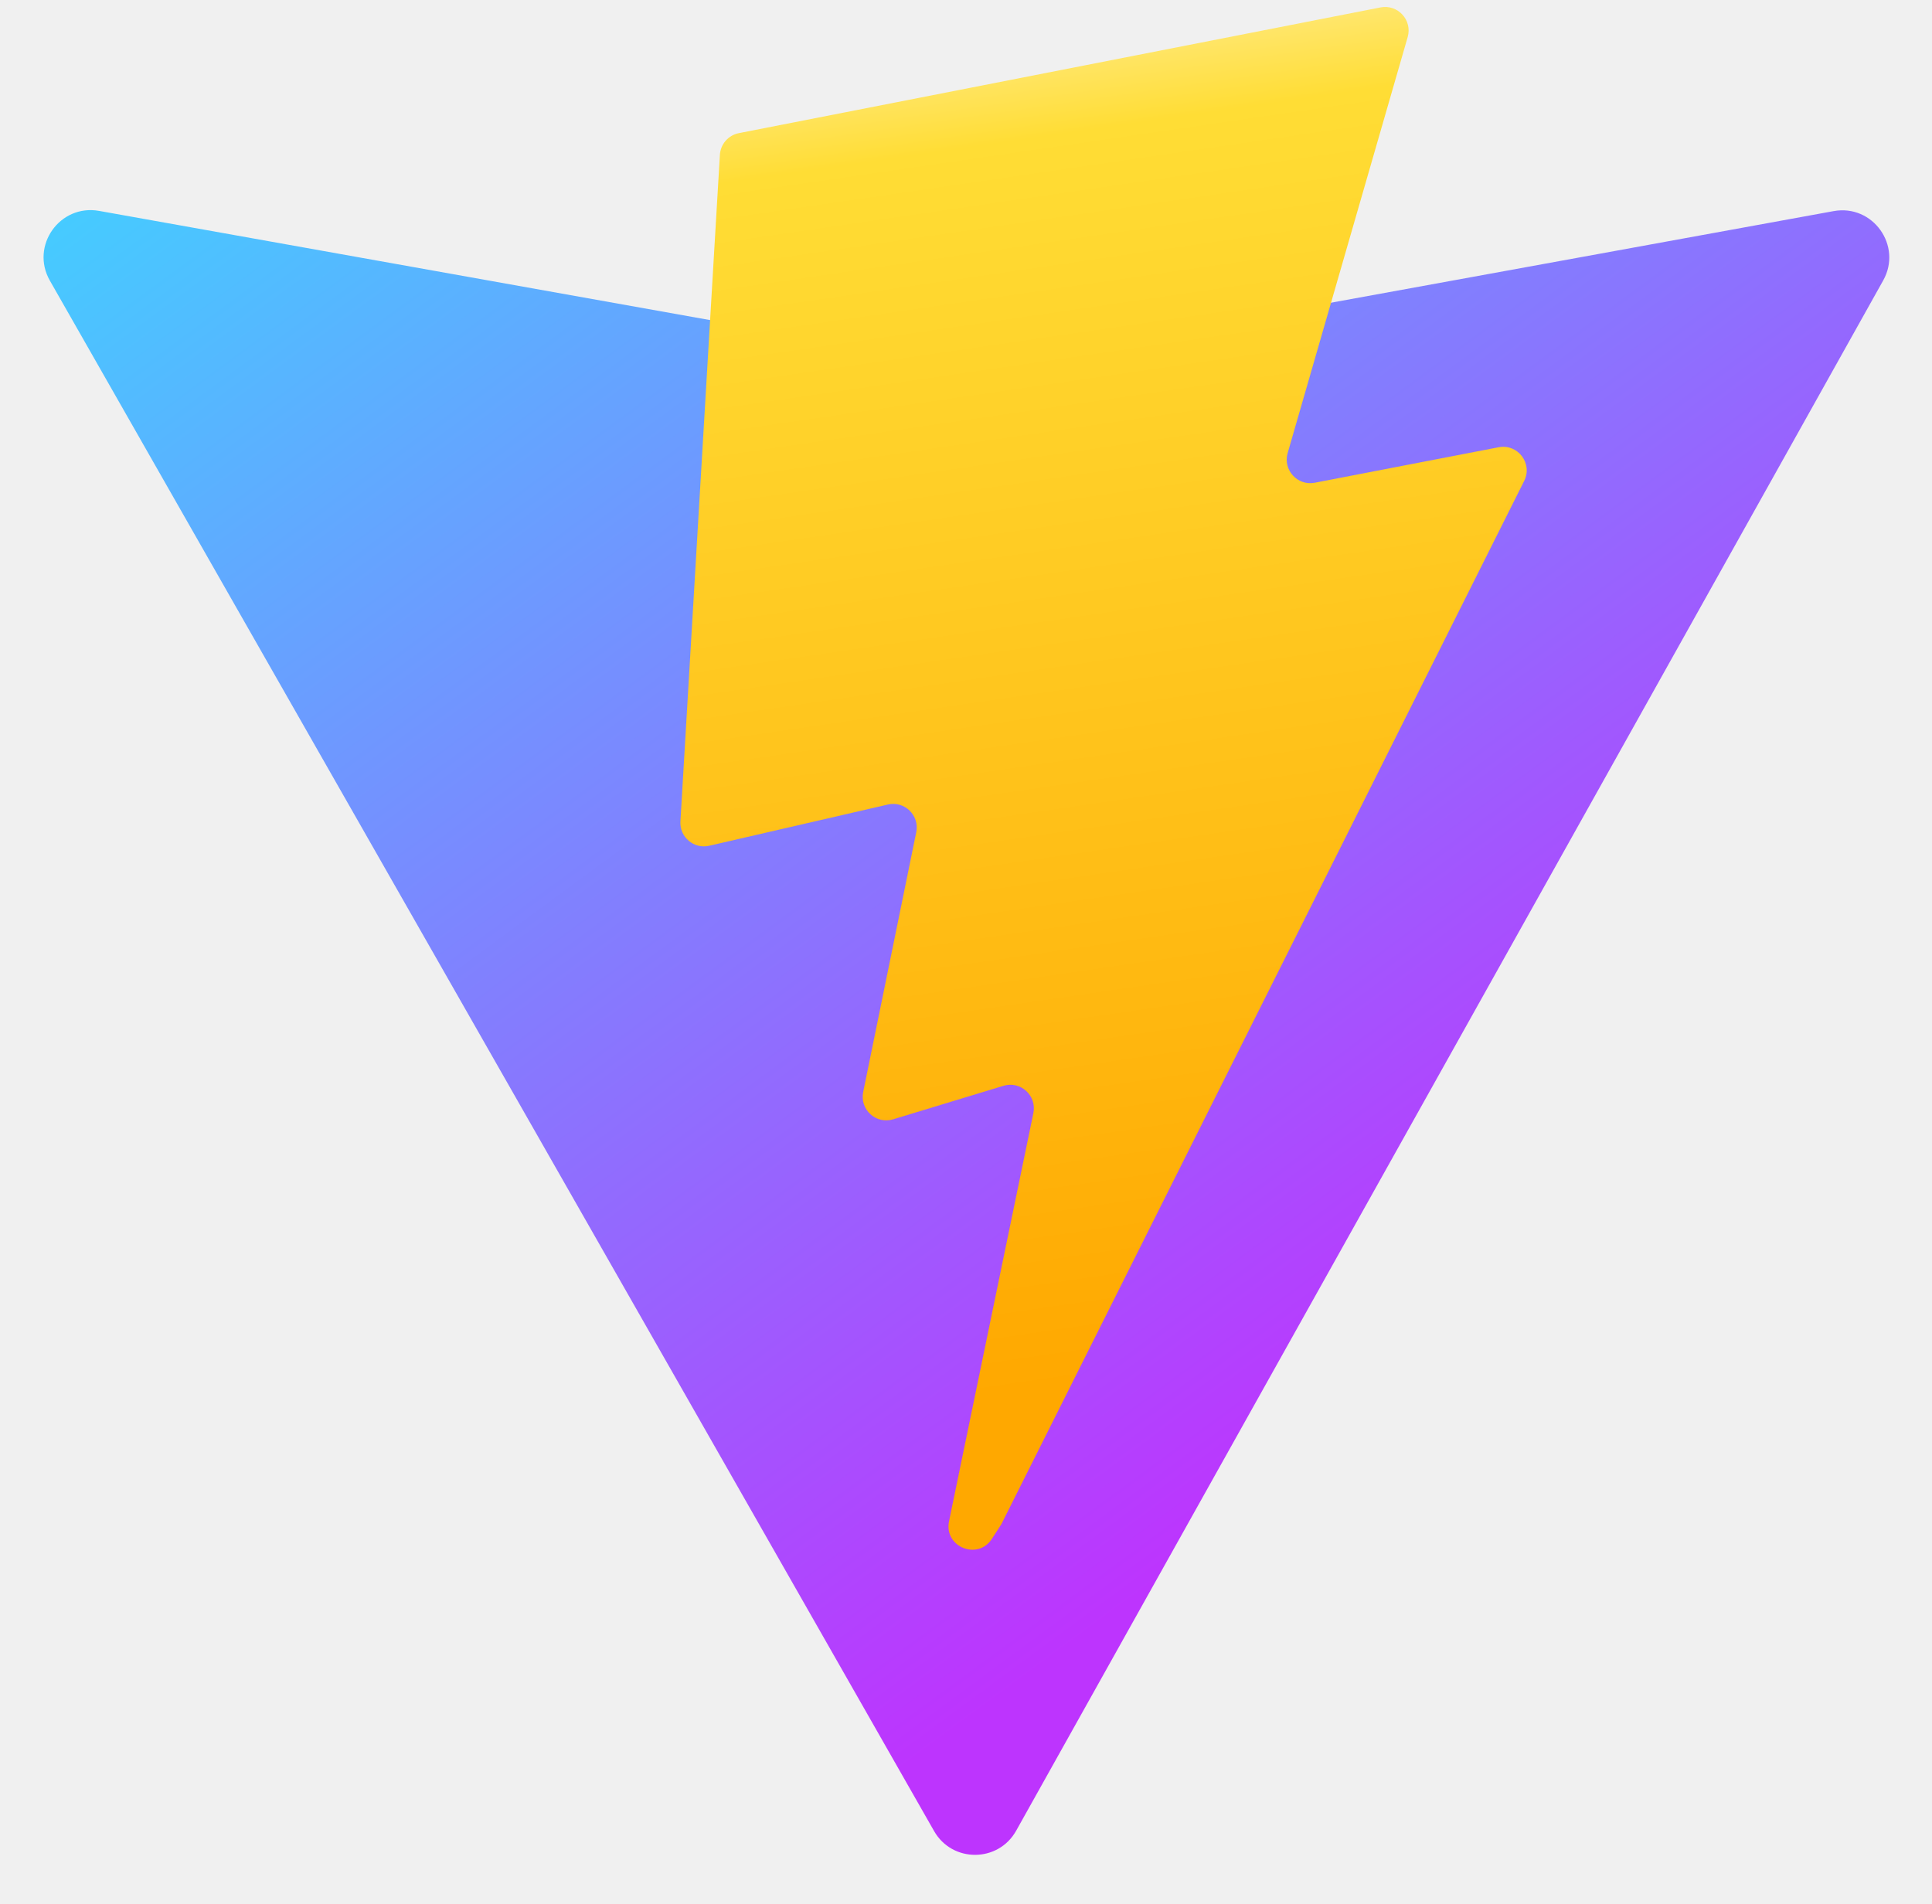
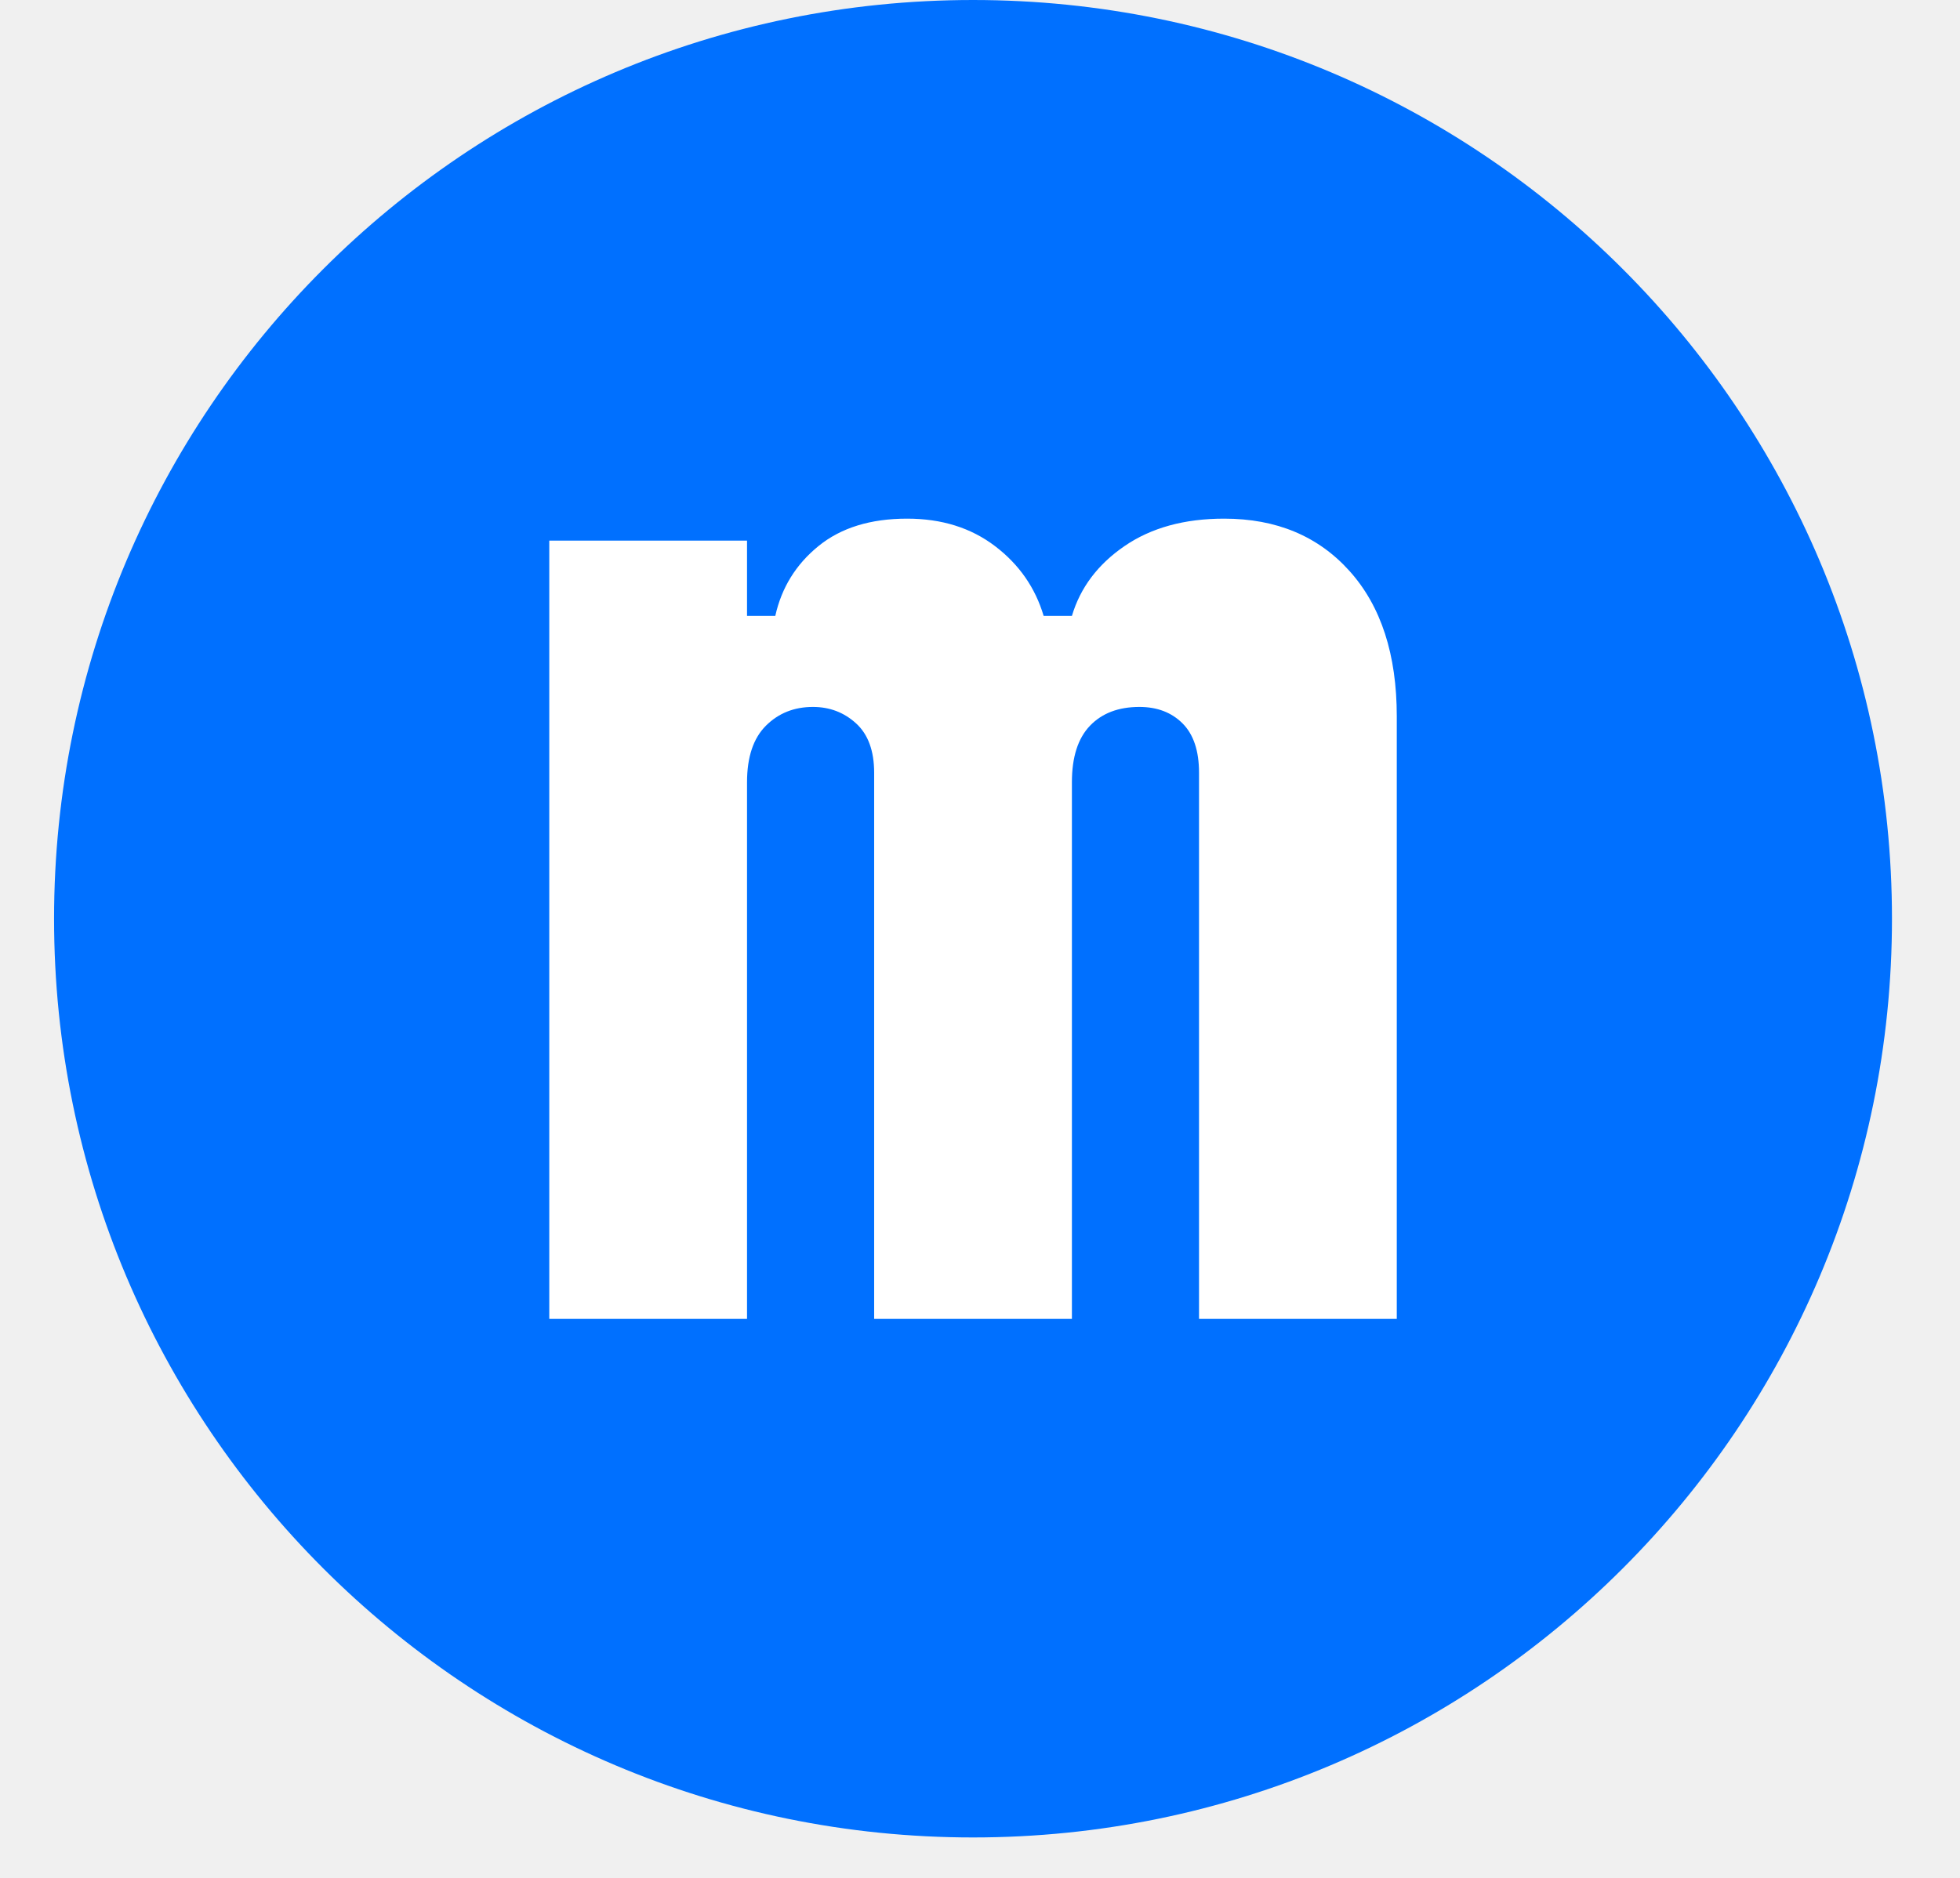
- <svg xmlns="http://www.w3.org/2000/svg" width="410" height="404" viewBox="0 0 410 404" fill="none">
-   <path d="M399.641 59.525L215.643 388.545C211.844 395.338 202.084 395.378 198.228 388.618L10.582 59.556C6.381 52.19 12.68 43.267 21.028 44.759L205.223 77.682C206.398 77.892 207.601 77.89 208.776 77.676L389.119 44.806C397.439 43.289 403.768 52.143 399.641 59.525Z" fill="url(#paint0_linear)" />
-   <path d="M292.965 1.574L156.801 28.255C154.563 28.694 152.906 30.59 152.771 32.866L144.395 174.33C144.198 177.662 147.258 180.248 150.51 179.498L188.42 170.749C191.967 169.931 195.172 173.055 194.443 176.622L183.18 231.775C182.422 235.487 185.907 238.661 189.532 237.56L212.947 230.446C216.577 229.344 220.065 232.527 219.297 236.242L201.398 322.875C200.278 328.294 207.486 331.249 210.492 326.603L212.5 323.5L323.454 102.072C325.312 98.365 322.108 94.137 318.036 94.923L279.014 102.454C275.347 103.161 272.227 99.746 273.262 96.158L298.731 7.867C299.767 4.273 296.636 0.855 292.965 1.574Z" fill="url(#paint1_linear)" />
-   <defs>
-     <linearGradient id="paint0_linear" x1="6" y1="33" x2="235" y2="344" gradientUnits="userSpaceOnUse">
-       <stop stop-color="#41D1FF" />
-       <stop offset="1" stop-color="#BD34FE" />
-     </linearGradient>
-     <linearGradient id="paint1_linear" x1="194.651" y1="8.818" x2="236.076" y2="292.989" gradientUnits="userSpaceOnUse">
-       <stop stop-color="#FFEA83" />
-       <stop offset="0.083" stop-color="#FFDD35" />
-       <stop offset="1" stop-color="#FFA800" />
-     </linearGradient>
-   </defs>
+ <svg xmlns="http://www.w3.org/2000/svg" width="100%" height="100%" viewBox="0 0 48 46" version="1.1" xml:space="preserve" style="fill-rule:evenodd;clip-rule:evenodd;stroke-linejoin:round;stroke-miterlimit:2;">
+   <circle cx="23.829" cy="22.505" r="22.505" style="fill:rgb(0,112,255);" />
+   <g transform="matrix(0.768711,0,0,0.768711,-310.357,-194.802)">
+     <path d="M448.236,295.441L441.936,295.441L441.936,278.041C441.936,277.341 441.761,276.816 441.411,276.466C441.061,276.116 440.603,275.941 440.036,275.941C439.369,275.941 438.844,276.141 438.461,276.541C438.078,276.941 437.886,277.541 437.886,278.341L437.886,295.441L431.586,295.441L431.586,278.041C431.586,277.341 431.394,276.816 431.011,276.466C430.628,276.116 430.169,275.941 429.636,275.941C429.036,275.941 428.536,276.141 428.136,276.541C427.736,276.941 427.536,277.541 427.536,278.341L427.536,295.441L421.236,295.441L421.236,270.641L427.536,270.641L427.536,273.041L428.436,273.041C428.636,272.141 429.094,271.399 429.811,270.816C430.528,270.232 431.469,269.941 432.636,269.941C433.736,269.941 434.669,270.232 435.436,270.816C436.203,271.399 436.719,272.141 436.986,273.041L437.886,273.041C438.153,272.141 438.711,271.399 439.561,270.816C440.411,270.232 441.469,269.941 442.736,269.941C444.403,269.941 445.736,270.499 446.736,271.616C447.736,272.732 448.236,274.274 448.236,276.241L448.236,295.441Z" style="fill:white;fill-rule:nonzero;" />
+   </g>
</svg>
